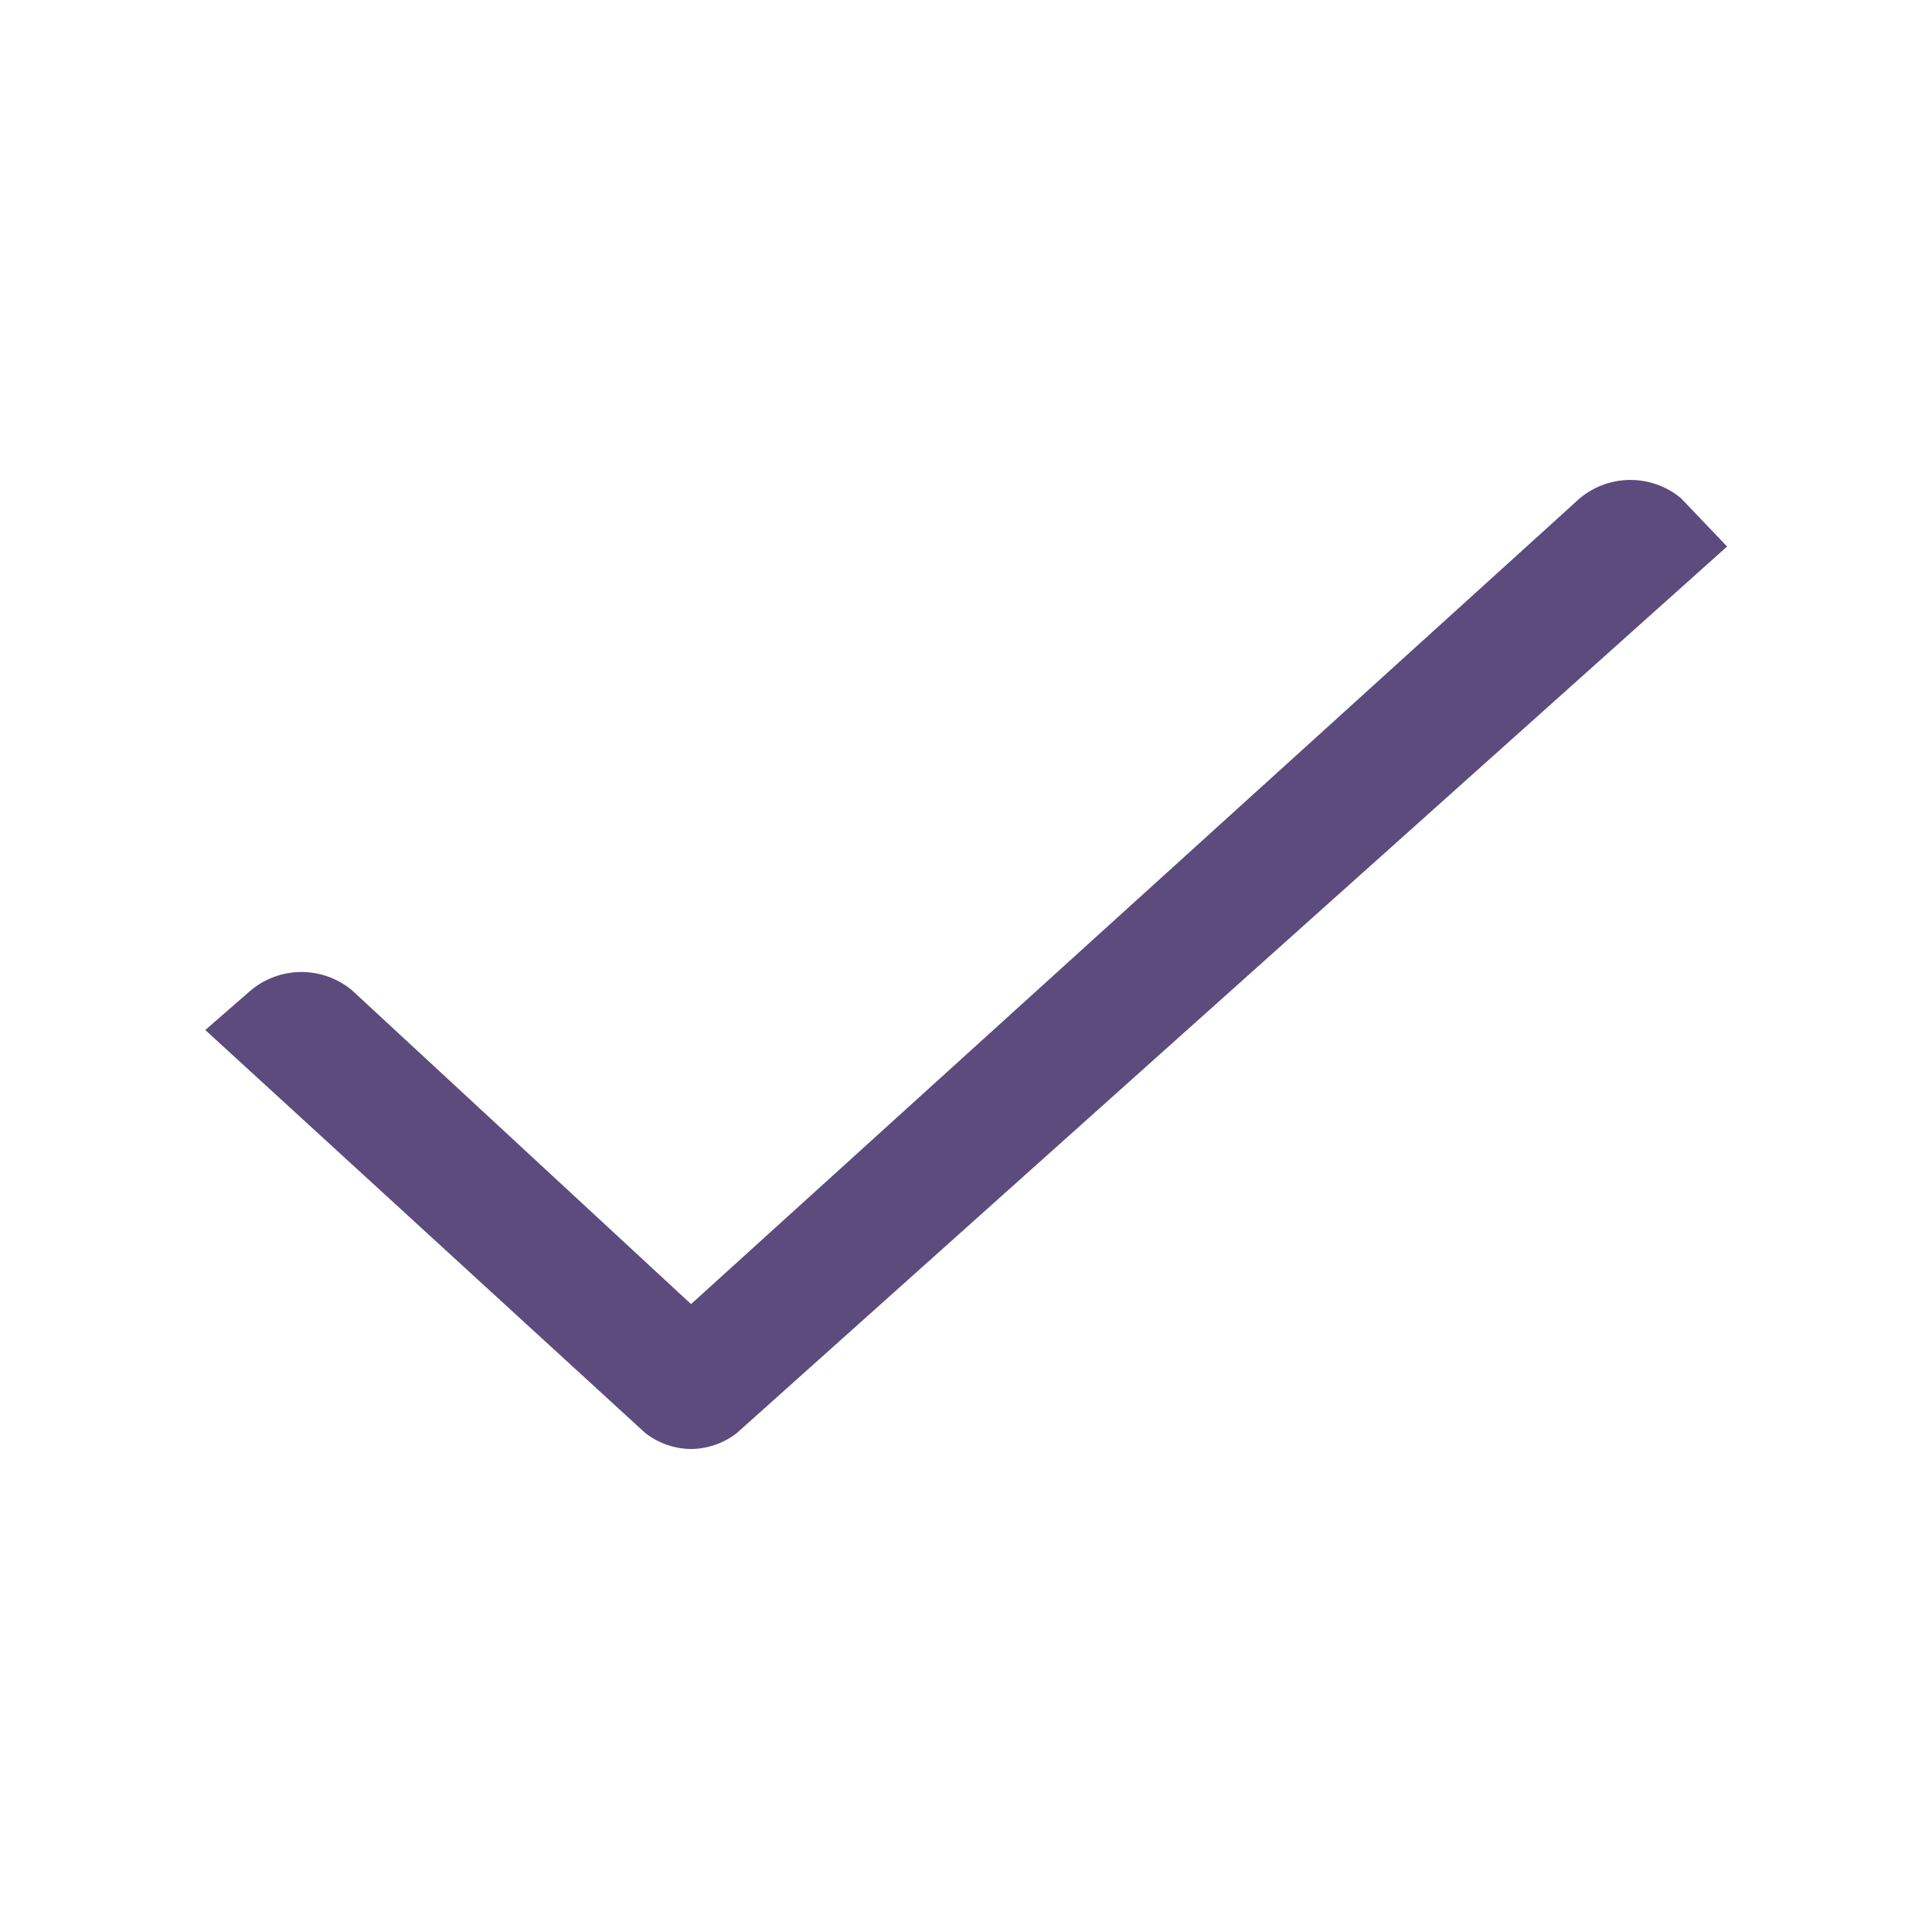
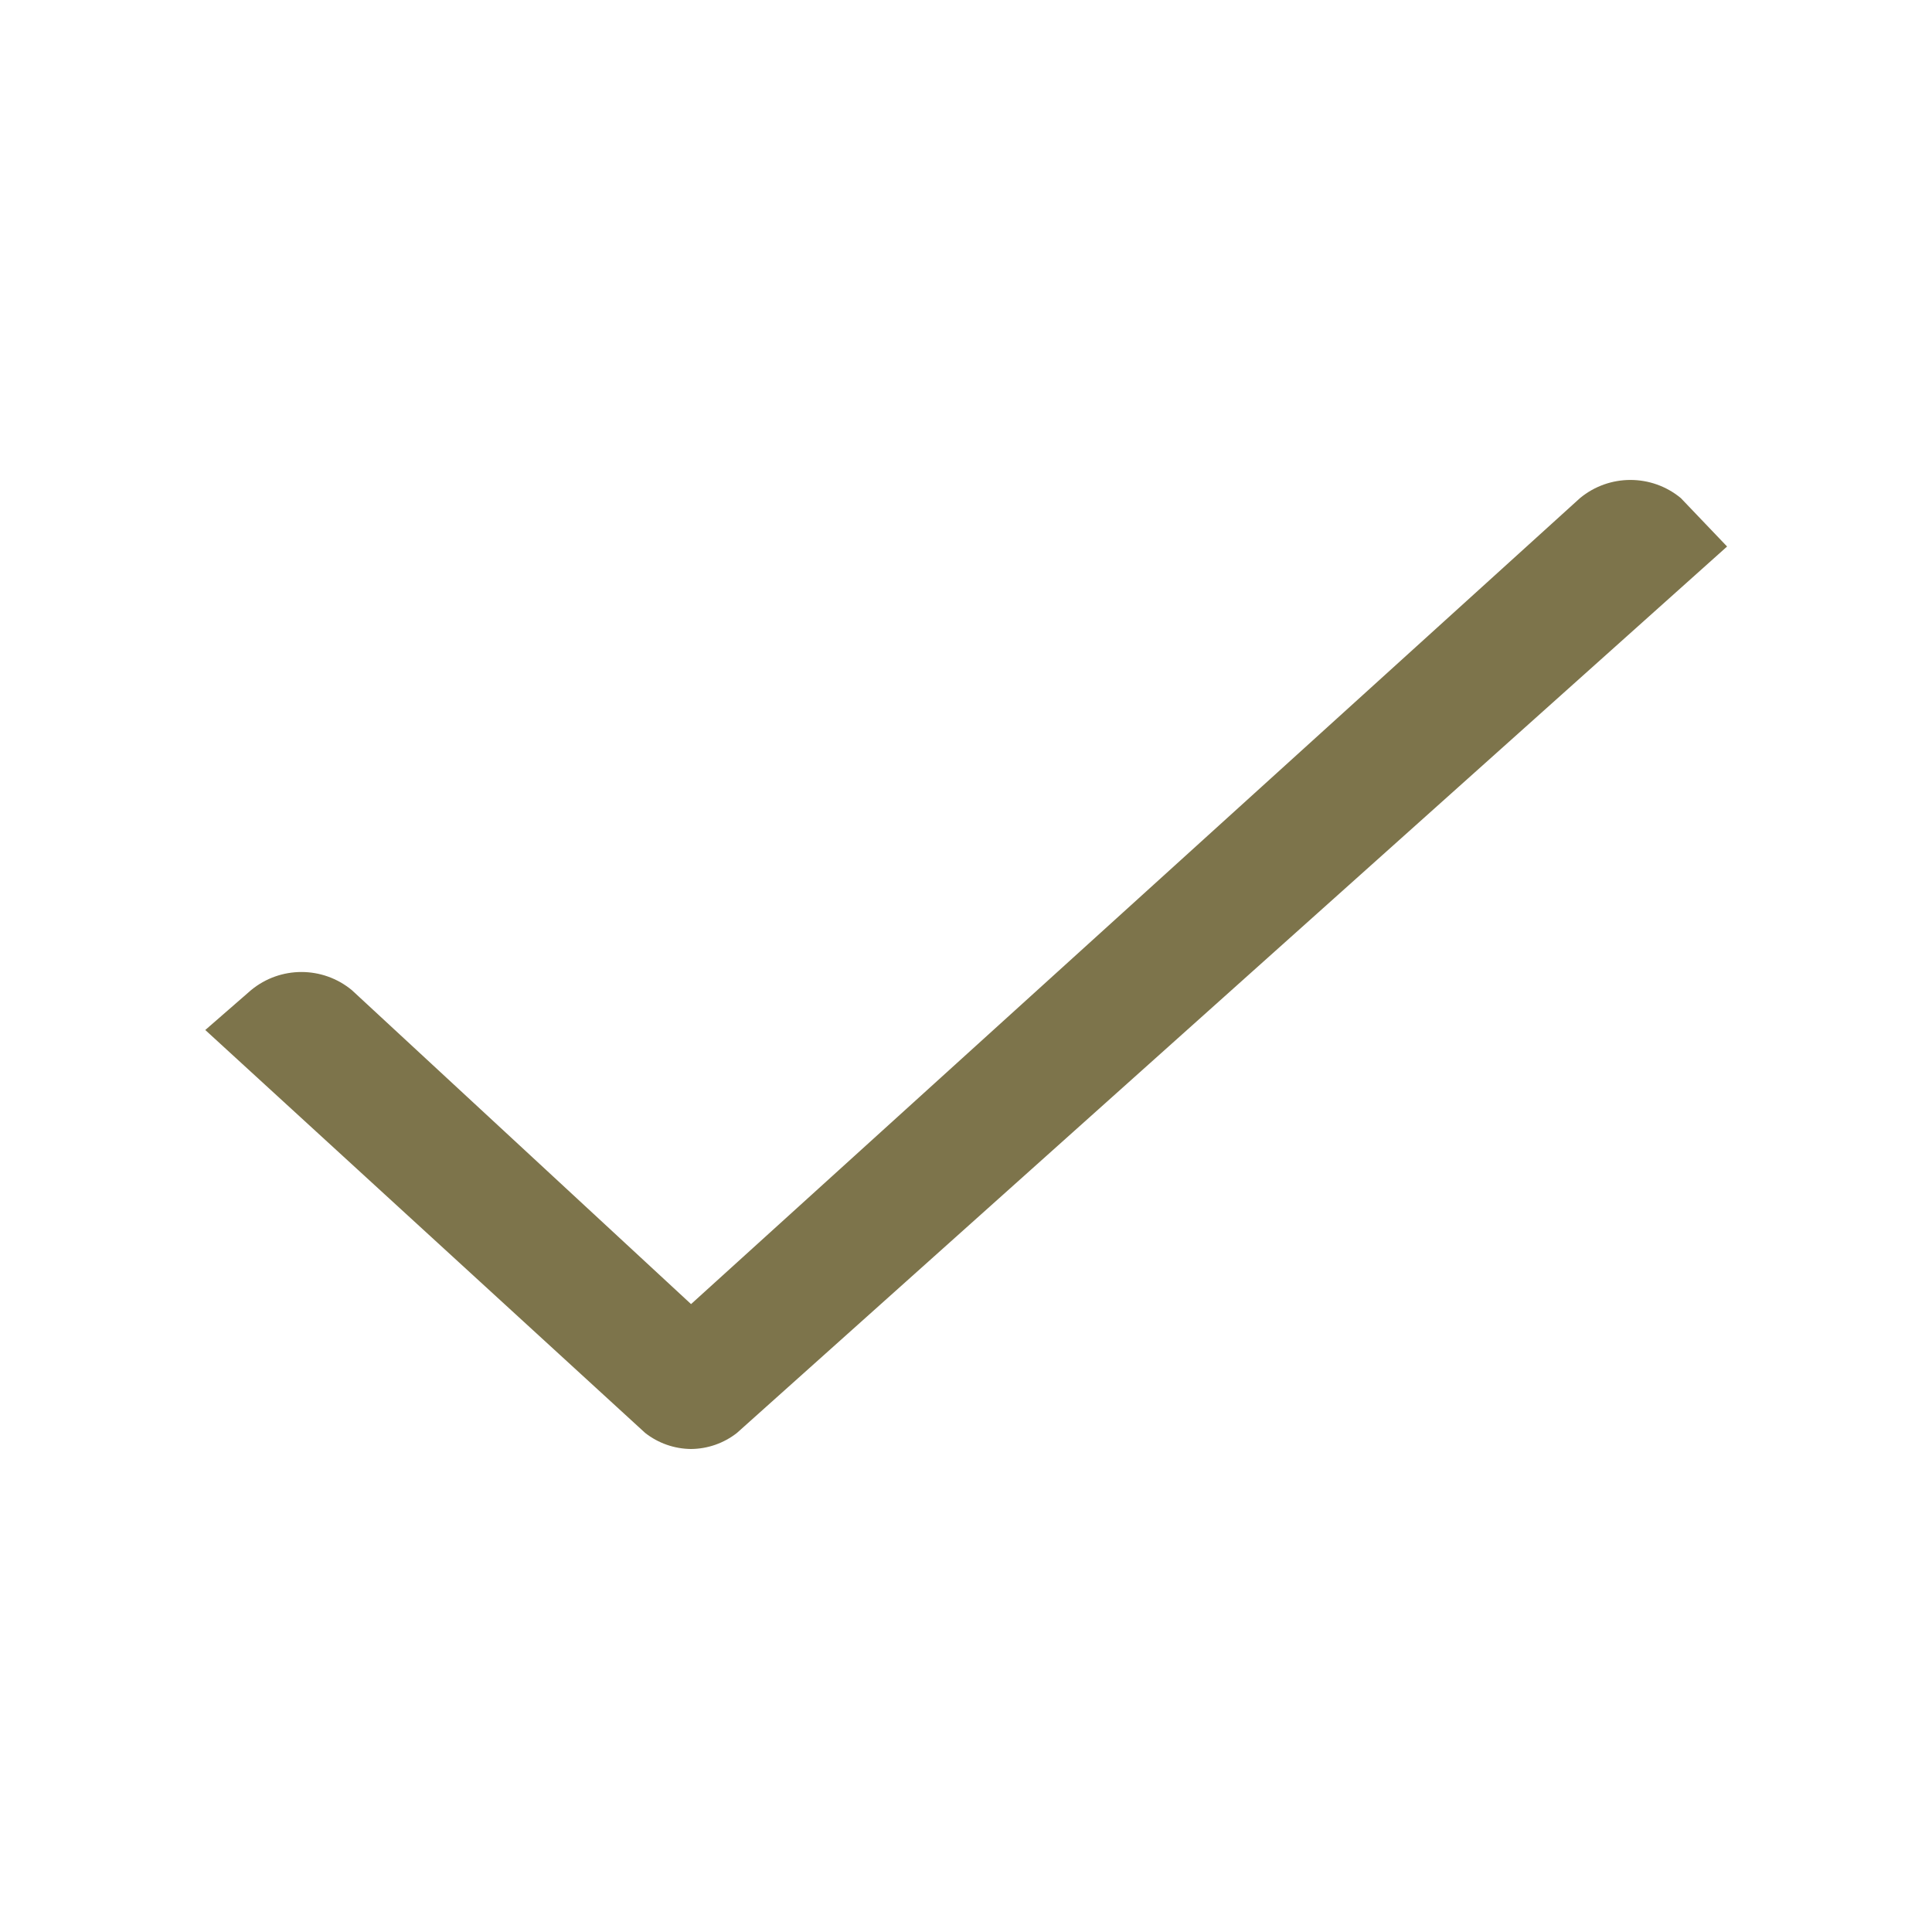
<svg xmlns="http://www.w3.org/2000/svg" id="ic_check" width="16" height="16" viewBox="0 0 16 16" shape-rendering="geometricPrecision">
  <defs>
    <style type="text/css">
-             .cls-1{fill:none}.cls-2{fill:#5c4b7d}
+             .cls-1{fill:none}.cls-2{fill:#7d744b}
        </style>
  </defs>
  <path id="Rectangle_3779" d="M0 0h16v16H0z" class="cls-1" data-name="Rectangle 3779" />
  <path id="Path_18587" d="M13.92 4.125a.655.655 0 0 0-.835 0L5.723 10.8 2.914 8.2a.655.655 0 0 0-.835 0l-.379.33 3.643 3.337a.624.624 0 0 0 .38.133.624.624 0 0 0 .38-.133l8.2-7.341z" class="cls-2" data-name="Path 18587" />
</svg>
